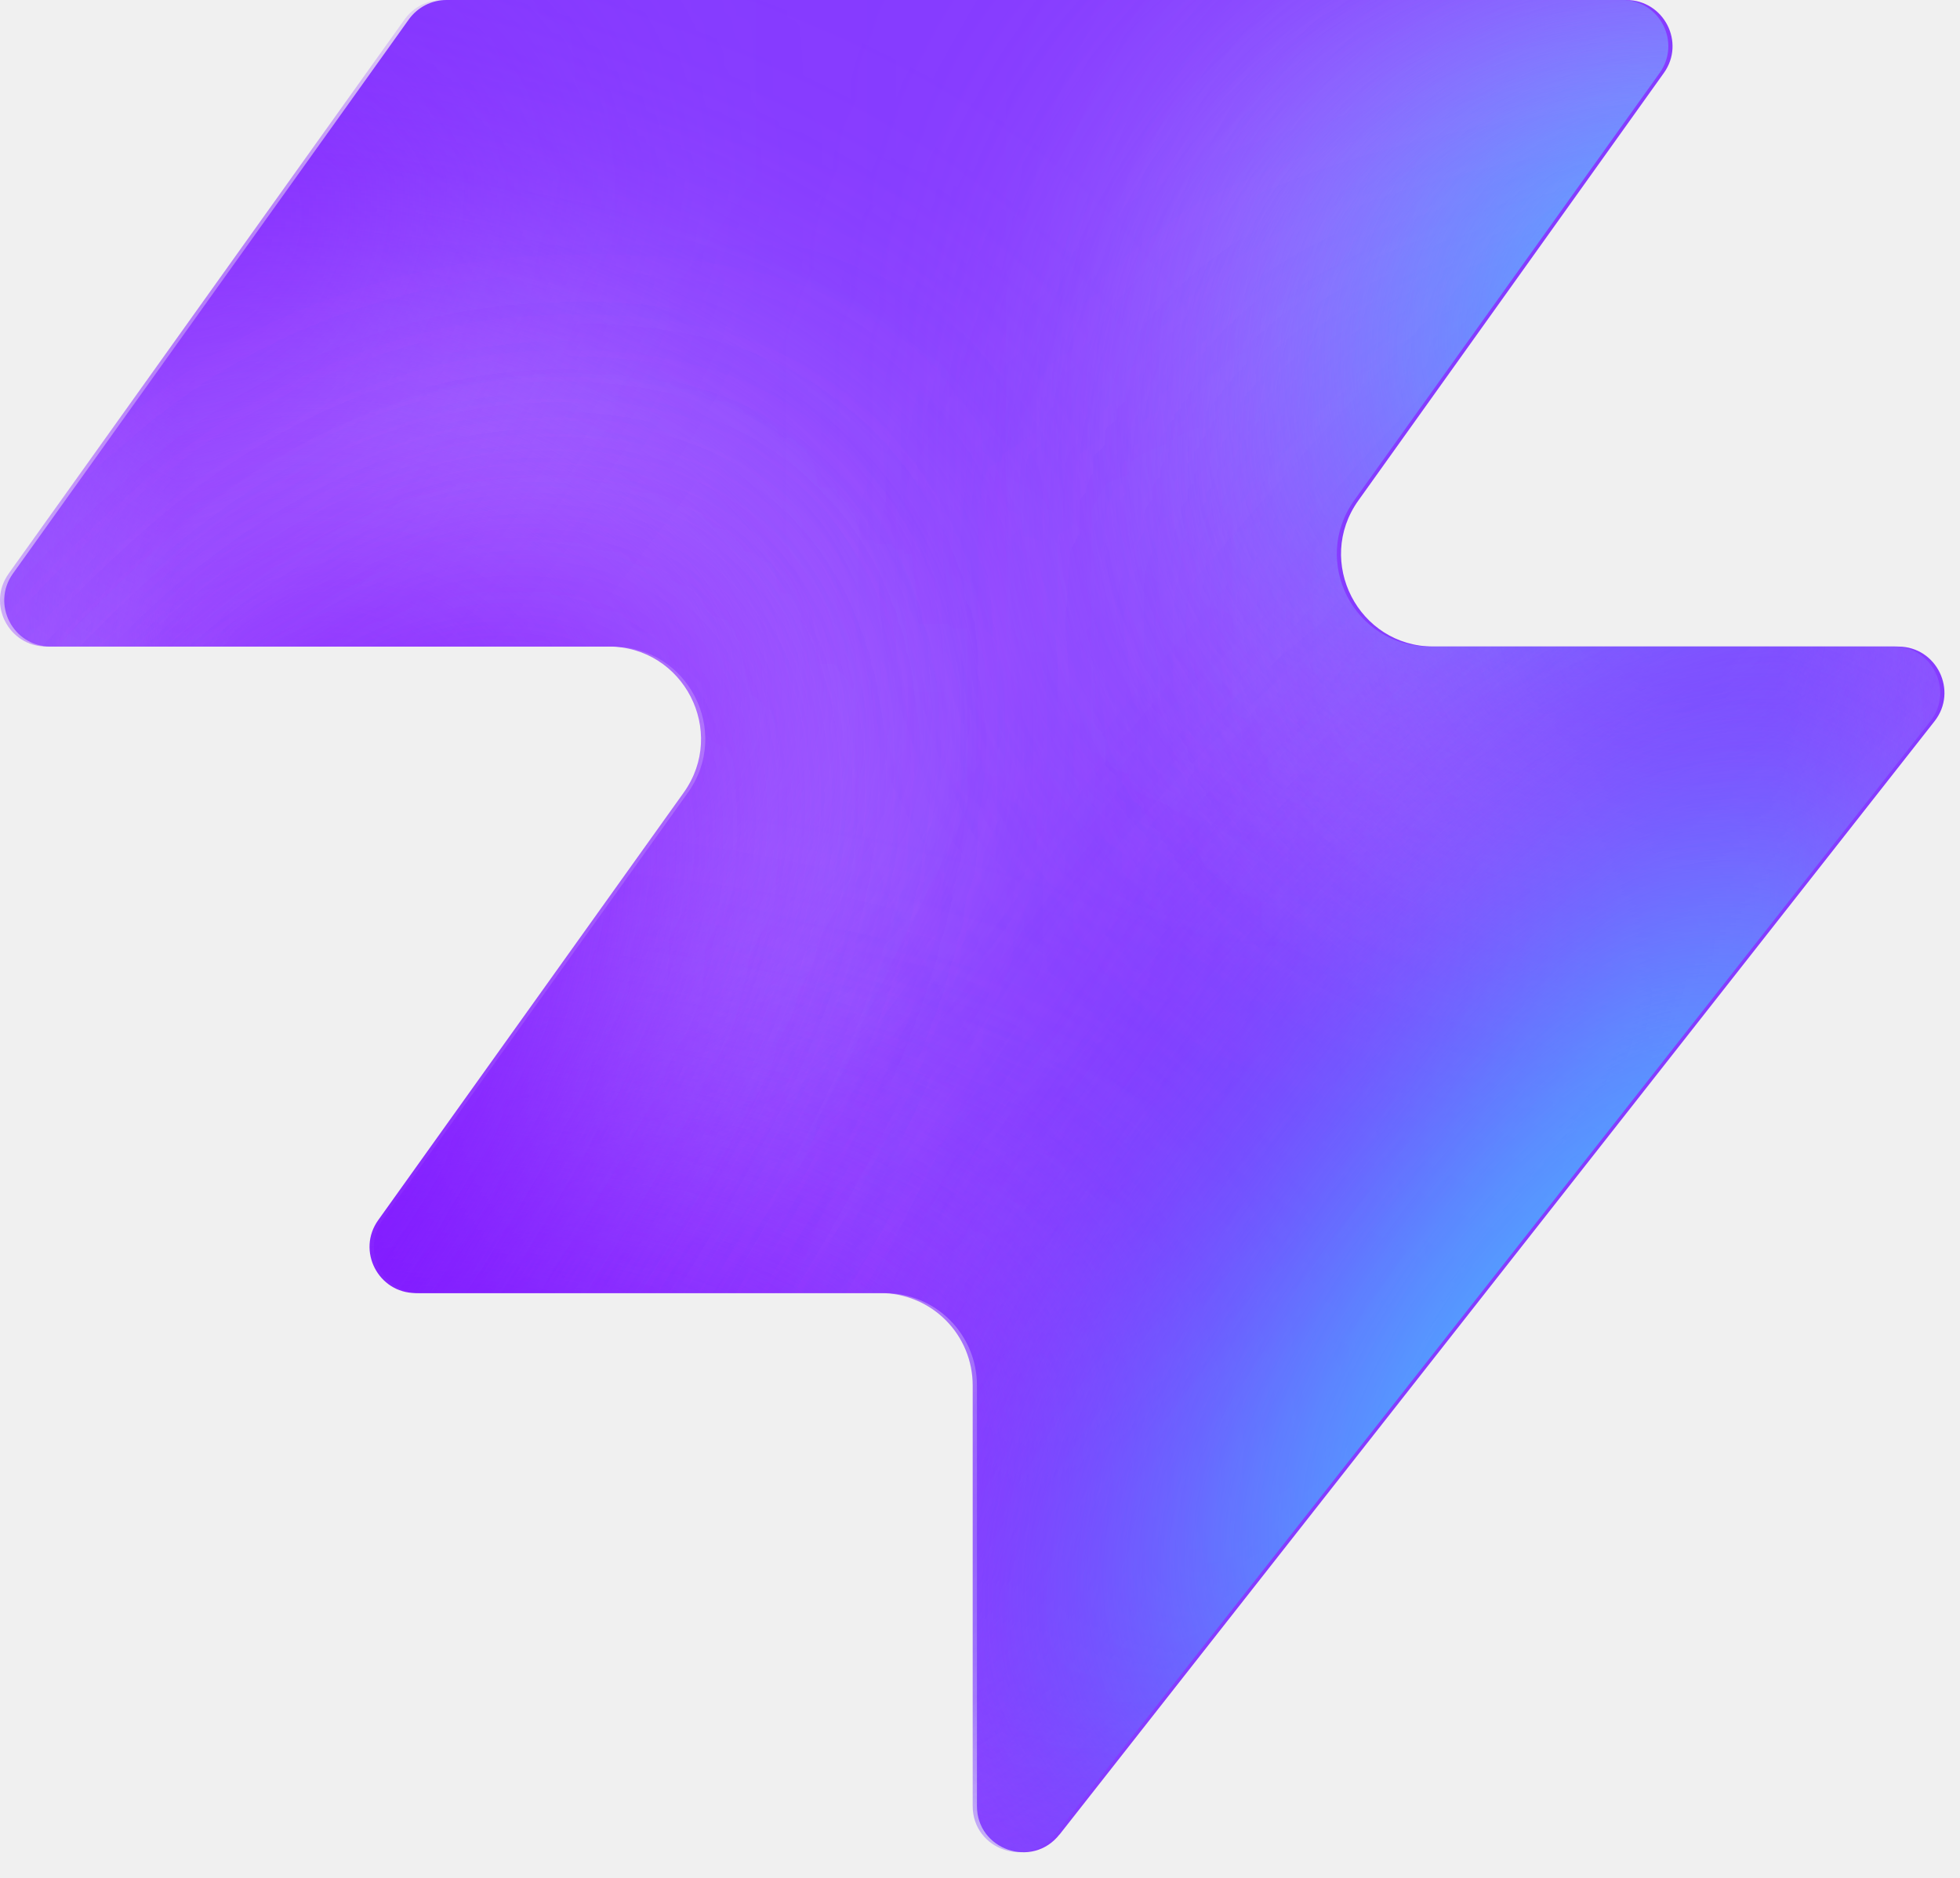
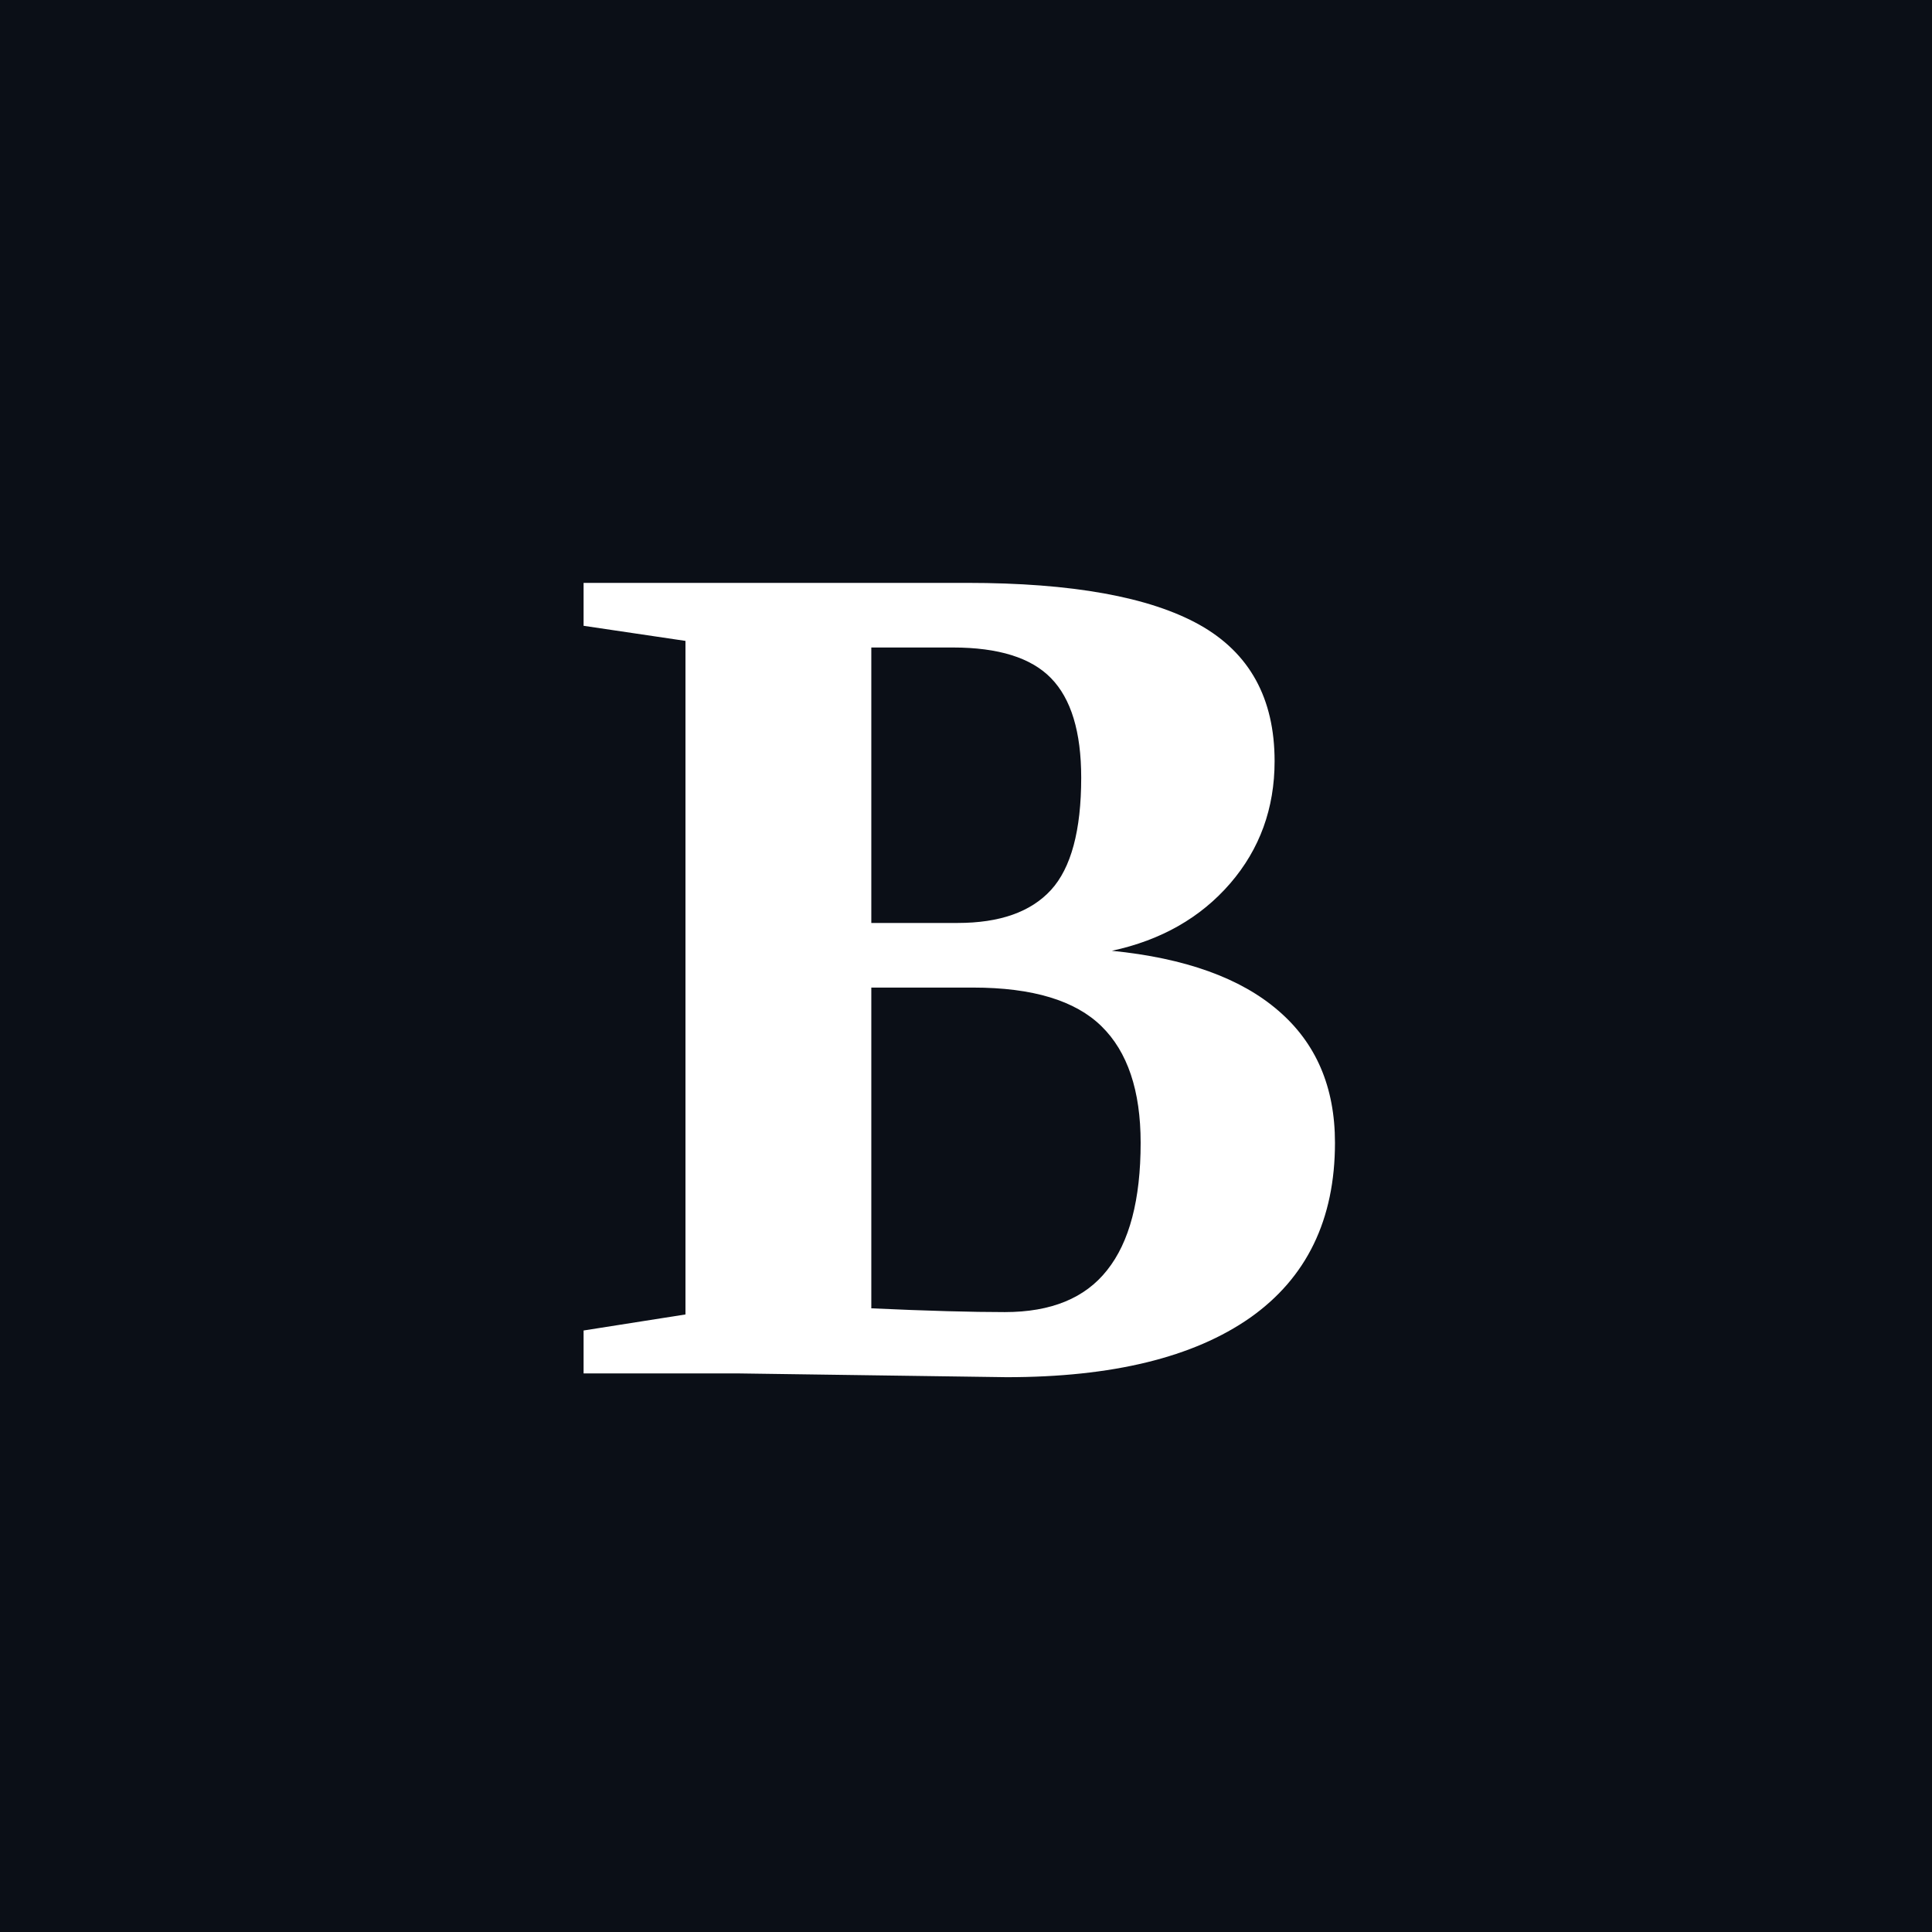
- <svg xmlns="http://www.w3.org/2000/svg" width="48" height="46" fill="none" viewBox="0 0 48 46">
-   <path fill="#863bff" d="M25.946 44.938c-.664.845-2.021.375-2.021-.698V33.937a2.26 2.26 0 0 0-2.262-2.262H10.287c-.92 0-1.456-1.04-.92-1.788l7.48-10.471c1.07-1.497 0-3.578-1.842-3.578H1.237c-.92 0-1.456-1.04-.92-1.788L10.013.474c.214-.297.556-.474.92-.474h28.894c.92 0 1.456 1.04.92 1.788l-7.48 10.471c-1.07 1.498 0 3.579 1.842 3.579h11.377c.943 0 1.473 1.088.89 1.83L25.947 44.94z" style="fill:#863bff;fill:color(display-p3 .525 .23 1);fill-opacity:1" />
-   <mask id="a" width="48" height="46" x="0" y="0" maskUnits="userSpaceOnUse" style="mask-type:alpha">
-     <path fill="#000" d="M25.842 44.938c-.664.844-2.021.375-2.021-.698V33.937a2.26 2.26 0 0 0-2.262-2.262H10.183c-.92 0-1.456-1.04-.92-1.788l7.48-10.471c1.07-1.498 0-3.579-1.842-3.579H1.133c-.92 0-1.456-1.04-.92-1.787L9.91.473c.214-.297.556-.474.92-.474h28.894c.92 0 1.456 1.04.92 1.788l-7.48 10.471c-1.07 1.498 0 3.578 1.842 3.578h11.377c.943 0 1.473 1.088.89 1.832L25.843 44.94z" style="fill:#000;fill-opacity:1" />
-   </mask>
-   <g mask="url(#a)">
-     <g filter="url(#b)">
-       <ellipse cx="5.508" cy="14.704" fill="#ede6ff" rx="5.508" ry="14.704" style="fill:#ede6ff;fill:color(display-p3 .927 .903 1);fill-opacity:1" transform="matrix(.00324 1 1 -.00324 -4.47 31.516)" />
-     </g>
-     <g filter="url(#c)">
-       <ellipse cx="10.399" cy="29.851" fill="#ede6ff" rx="10.399" ry="29.851" style="fill:#ede6ff;fill:color(display-p3 .927 .903 1);fill-opacity:1" transform="matrix(.00324 1 1 -.00324 -39.328 7.883)" />
-     </g>
-     <g filter="url(#d)">
-       <ellipse cx="5.508" cy="30.487" fill="#7e14ff" rx="5.508" ry="30.487" style="fill:#7e14ff;fill:color(display-p3 .492 .077 1);fill-opacity:1" transform="rotate(89.814 -25.913 -14.639)scale(1 -1)" />
-     </g>
-     <g filter="url(#e)">
-       <ellipse cx="5.508" cy="30.599" fill="#7e14ff" rx="5.508" ry="30.599" style="fill:#7e14ff;fill:color(display-p3 .492 .077 1);fill-opacity:1" transform="rotate(89.814 -32.644 -3.334)scale(1 -1)" />
-     </g>
-     <g filter="url(#f)">
-       <ellipse cx="5.508" cy="30.599" fill="#7e14ff" rx="5.508" ry="30.599" style="fill:#7e14ff;fill:color(display-p3 .492 .077 1);fill-opacity:1" transform="matrix(.00324 1 1 -.00324 -34.34 30.47)" />
-     </g>
-     <g filter="url(#g)">
-       <ellipse cx="14.072" cy="22.078" fill="#ede6ff" rx="14.072" ry="22.078" style="fill:#ede6ff;fill:color(display-p3 .927 .903 1);fill-opacity:1" transform="rotate(93.35 24.506 48.493)scale(-1 1)" />
-     </g>
-     <g filter="url(#h)">
-       <ellipse cx="3.47" cy="21.501" fill="#7e14ff" rx="3.47" ry="21.501" style="fill:#7e14ff;fill:color(display-p3 .492 .077 1);fill-opacity:1" transform="rotate(89.009 28.708 47.59)scale(-1 1)" />
-     </g>
-     <g filter="url(#i)">
-       <ellipse cx="3.47" cy="21.501" fill="#7e14ff" rx="3.47" ry="21.501" style="fill:#7e14ff;fill:color(display-p3 .492 .077 1);fill-opacity:1" transform="rotate(89.009 28.708 47.59)scale(-1 1)" />
-     </g>
-     <g filter="url(#j)">
-       <ellipse cx=".387" cy="8.972" fill="#7e14ff" rx="4.407" ry="29.108" style="fill:#7e14ff;fill:color(display-p3 .492 .077 1);fill-opacity:1" transform="rotate(39.51 .387 8.972)" />
-     </g>
-     <g filter="url(#k)">
-       <ellipse cx="47.523" cy="-6.092" fill="#7e14ff" rx="4.407" ry="29.108" style="fill:#7e14ff;fill:color(display-p3 .492 .077 1);fill-opacity:1" transform="rotate(37.892 47.523 -6.092)" />
-     </g>
-     <g filter="url(#l)">
-       <ellipse cx="41.412" cy="6.333" fill="#47bfff" rx="5.971" ry="9.665" style="fill:#47bfff;fill:color(display-p3 .28 .748 1);fill-opacity:1" transform="rotate(37.892 41.412 6.333)" />
-     </g>
-     <g filter="url(#m)">
-       <ellipse cx="-1.879" cy="38.332" fill="#7e14ff" rx="4.407" ry="29.108" style="fill:#7e14ff;fill:color(display-p3 .492 .077 1);fill-opacity:1" transform="rotate(37.892 -1.88 38.332)" />
-     </g>
-     <g filter="url(#n)">
-       <ellipse cx="-1.879" cy="38.332" fill="#7e14ff" rx="4.407" ry="29.108" style="fill:#7e14ff;fill:color(display-p3 .492 .077 1);fill-opacity:1" transform="rotate(37.892 -1.88 38.332)" />
-     </g>
-     <g filter="url(#o)">
-       <ellipse cx="35.651" cy="29.907" fill="#7e14ff" rx="4.407" ry="29.108" style="fill:#7e14ff;fill:color(display-p3 .492 .077 1);fill-opacity:1" transform="rotate(37.892 35.651 29.907)" />
-     </g>
-     <g filter="url(#p)">
-       <ellipse cx="38.418" cy="32.4" fill="#47bfff" rx="5.971" ry="15.297" style="fill:#47bfff;fill:color(display-p3 .28 .748 1);fill-opacity:1" transform="rotate(37.892 38.418 32.4)" />
-     </g>
-   </g>
-   <defs>
-     <filter id="b" width="60.045" height="41.654" x="-19.77" y="16.149" color-interpolation-filters="sRGB" filterUnits="userSpaceOnUse">
-       <feFlood flood-opacity="0" result="BackgroundImageFix" />
-       <feBlend in="SourceGraphic" in2="BackgroundImageFix" result="shape" />
-       <feGaussianBlur result="effect1_foregroundBlur_2002_17158" stdDeviation="7.659" />
-     </filter>
-     <filter id="c" width="90.34" height="51.437" x="-54.613" y="-7.533" color-interpolation-filters="sRGB" filterUnits="userSpaceOnUse">
-       <feFlood flood-opacity="0" result="BackgroundImageFix" />
-       <feBlend in="SourceGraphic" in2="BackgroundImageFix" result="shape" />
-       <feGaussianBlur result="effect1_foregroundBlur_2002_17158" stdDeviation="7.659" />
-     </filter>
-     <filter id="d" width="79.355" height="29.4" x="-49.64" y="2.03" color-interpolation-filters="sRGB" filterUnits="userSpaceOnUse">
-       <feFlood flood-opacity="0" result="BackgroundImageFix" />
-       <feBlend in="SourceGraphic" in2="BackgroundImageFix" result="shape" />
-       <feGaussianBlur result="effect1_foregroundBlur_2002_17158" stdDeviation="4.596" />
-     </filter>
-     <filter id="e" width="79.579" height="29.4" x="-45.045" y="20.029" color-interpolation-filters="sRGB" filterUnits="userSpaceOnUse">
-       <feFlood flood-opacity="0" result="BackgroundImageFix" />
-       <feBlend in="SourceGraphic" in2="BackgroundImageFix" result="shape" />
-       <feGaussianBlur result="effect1_foregroundBlur_2002_17158" stdDeviation="4.596" />
-     </filter>
-     <filter id="f" width="79.579" height="29.4" x="-43.513" y="21.178" color-interpolation-filters="sRGB" filterUnits="userSpaceOnUse">
-       <feFlood flood-opacity="0" result="BackgroundImageFix" />
-       <feBlend in="SourceGraphic" in2="BackgroundImageFix" result="shape" />
-       <feGaussianBlur result="effect1_foregroundBlur_2002_17158" stdDeviation="4.596" />
-     </filter>
-     <filter id="g" width="74.749" height="58.852" x="15.756" y="-17.901" color-interpolation-filters="sRGB" filterUnits="userSpaceOnUse">
-       <feFlood flood-opacity="0" result="BackgroundImageFix" />
-       <feBlend in="SourceGraphic" in2="BackgroundImageFix" result="shape" />
-       <feGaussianBlur result="effect1_foregroundBlur_2002_17158" stdDeviation="7.659" />
-     </filter>
-     <filter id="h" width="61.377" height="25.362" x="23.548" y="2.284" color-interpolation-filters="sRGB" filterUnits="userSpaceOnUse">
-       <feFlood flood-opacity="0" result="BackgroundImageFix" />
-       <feBlend in="SourceGraphic" in2="BackgroundImageFix" result="shape" />
-       <feGaussianBlur result="effect1_foregroundBlur_2002_17158" stdDeviation="4.596" />
-     </filter>
-     <filter id="i" width="61.377" height="25.362" x="23.548" y="2.284" color-interpolation-filters="sRGB" filterUnits="userSpaceOnUse">
-       <feFlood flood-opacity="0" result="BackgroundImageFix" />
-       <feBlend in="SourceGraphic" in2="BackgroundImageFix" result="shape" />
-       <feGaussianBlur result="effect1_foregroundBlur_2002_17158" stdDeviation="4.596" />
-     </filter>
-     <filter id="j" width="56.045" height="63.649" x="-27.636" y="-22.853" color-interpolation-filters="sRGB" filterUnits="userSpaceOnUse">
-       <feFlood flood-opacity="0" result="BackgroundImageFix" />
-       <feBlend in="SourceGraphic" in2="BackgroundImageFix" result="shape" />
-       <feGaussianBlur result="effect1_foregroundBlur_2002_17158" stdDeviation="4.596" />
-     </filter>
-     <filter id="k" width="54.814" height="64.646" x="20.116" y="-38.415" color-interpolation-filters="sRGB" filterUnits="userSpaceOnUse">
-       <feFlood flood-opacity="0" result="BackgroundImageFix" />
-       <feBlend in="SourceGraphic" in2="BackgroundImageFix" result="shape" />
-       <feGaussianBlur result="effect1_foregroundBlur_2002_17158" stdDeviation="4.596" />
-     </filter>
-     <filter id="l" width="33.541" height="35.313" x="24.641" y="-11.323" color-interpolation-filters="sRGB" filterUnits="userSpaceOnUse">
-       <feFlood flood-opacity="0" result="BackgroundImageFix" />
-       <feBlend in="SourceGraphic" in2="BackgroundImageFix" result="shape" />
-       <feGaussianBlur result="effect1_foregroundBlur_2002_17158" stdDeviation="4.596" />
-     </filter>
-     <filter id="m" width="54.814" height="64.646" x="-29.286" y="6.009" color-interpolation-filters="sRGB" filterUnits="userSpaceOnUse">
-       <feFlood flood-opacity="0" result="BackgroundImageFix" />
-       <feBlend in="SourceGraphic" in2="BackgroundImageFix" result="shape" />
-       <feGaussianBlur result="effect1_foregroundBlur_2002_17158" stdDeviation="4.596" />
-     </filter>
-     <filter id="n" width="54.814" height="64.646" x="-29.286" y="6.009" color-interpolation-filters="sRGB" filterUnits="userSpaceOnUse">
-       <feFlood flood-opacity="0" result="BackgroundImageFix" />
-       <feBlend in="SourceGraphic" in2="BackgroundImageFix" result="shape" />
-       <feGaussianBlur result="effect1_foregroundBlur_2002_17158" stdDeviation="4.596" />
-     </filter>
-     <filter id="o" width="54.814" height="64.646" x="8.244" y="-2.416" color-interpolation-filters="sRGB" filterUnits="userSpaceOnUse">
-       <feFlood flood-opacity="0" result="BackgroundImageFix" />
-       <feBlend in="SourceGraphic" in2="BackgroundImageFix" result="shape" />
-       <feGaussianBlur result="effect1_foregroundBlur_2002_17158" stdDeviation="4.596" />
-     </filter>
-     <filter id="p" width="39.409" height="43.623" x="18.713" y="10.588" color-interpolation-filters="sRGB" filterUnits="userSpaceOnUse">
-       <feFlood flood-opacity="0" result="BackgroundImageFix" />
-       <feBlend in="SourceGraphic" in2="BackgroundImageFix" result="shape" />
-       <feGaussianBlur result="effect1_foregroundBlur_2002_17158" stdDeviation="4.596" />
-     </filter>
-   </defs>
+ <svg xmlns="http://www.w3.org/2000/svg" viewBox="0 0 64 64" role="img" aria-label="Billing">
+   <rect width="64" height="64" fill="#0B0F17" />
+   <text x="50%" y="50%" fill="#FFFFFF" dominant-baseline="central" font-family="Georgia, 'Times New Roman', serif" font-size="40" font-weight="700" text-anchor="middle">
+     B
+   </text>
</svg>
